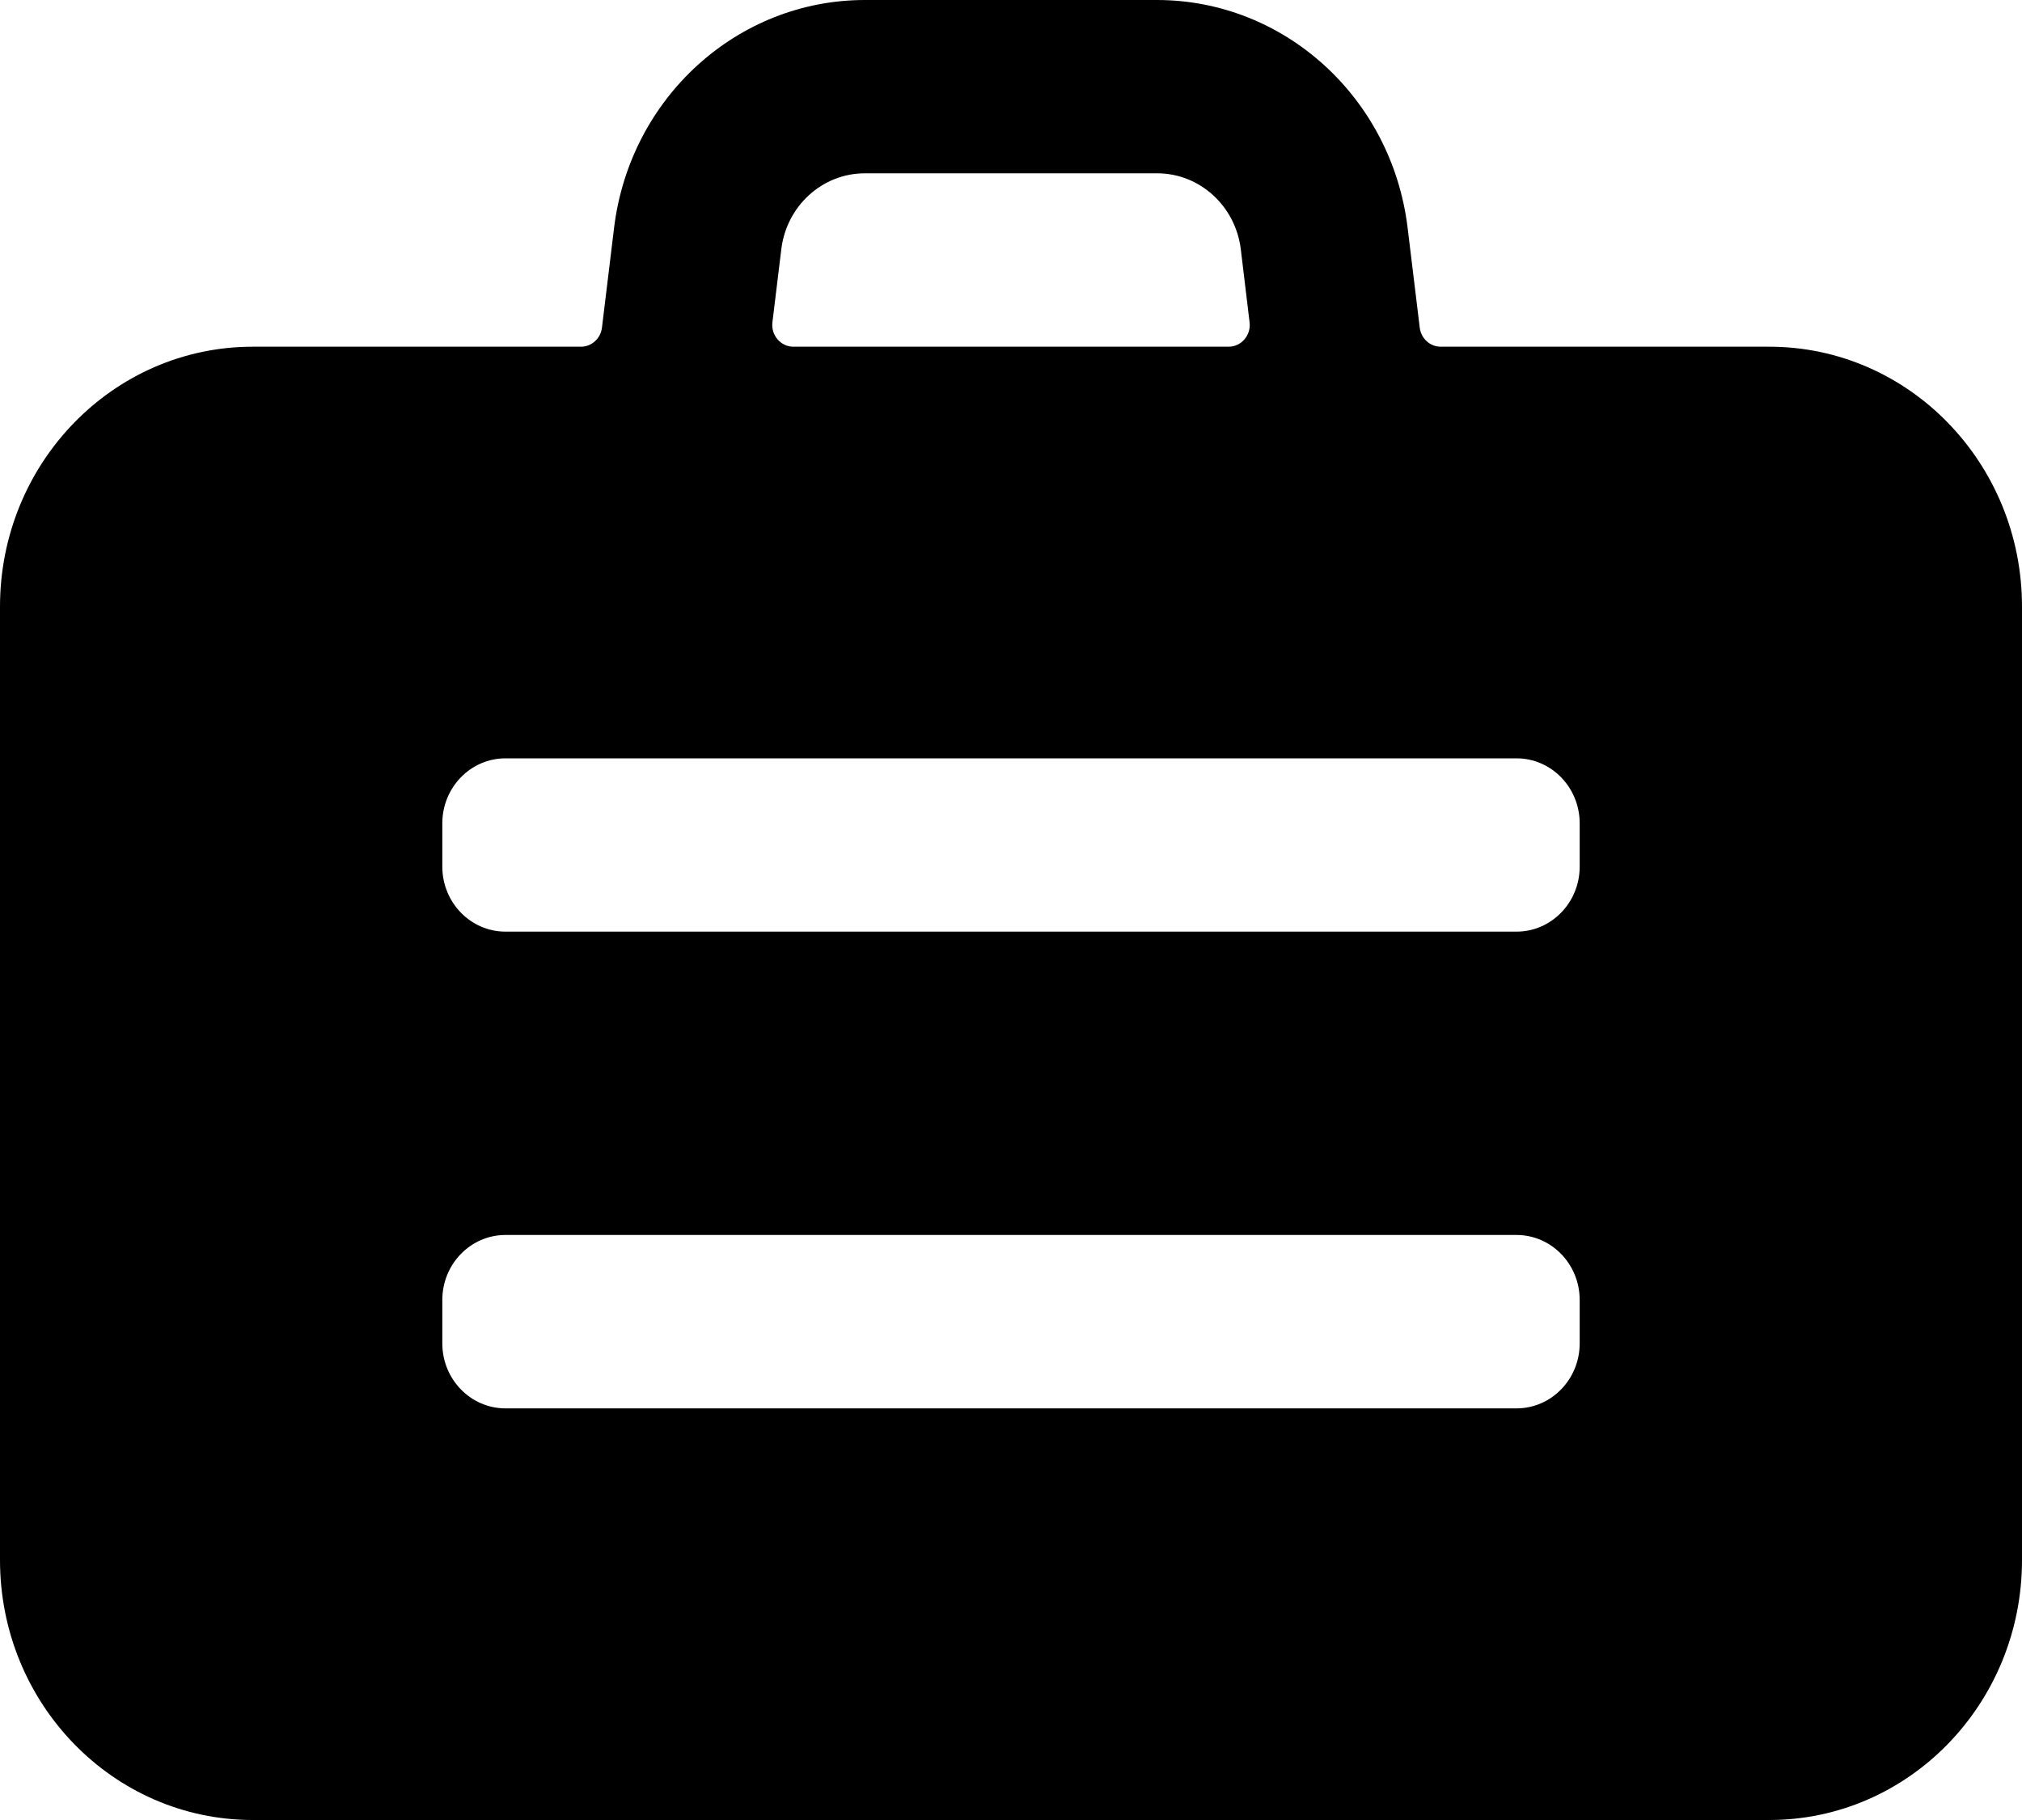
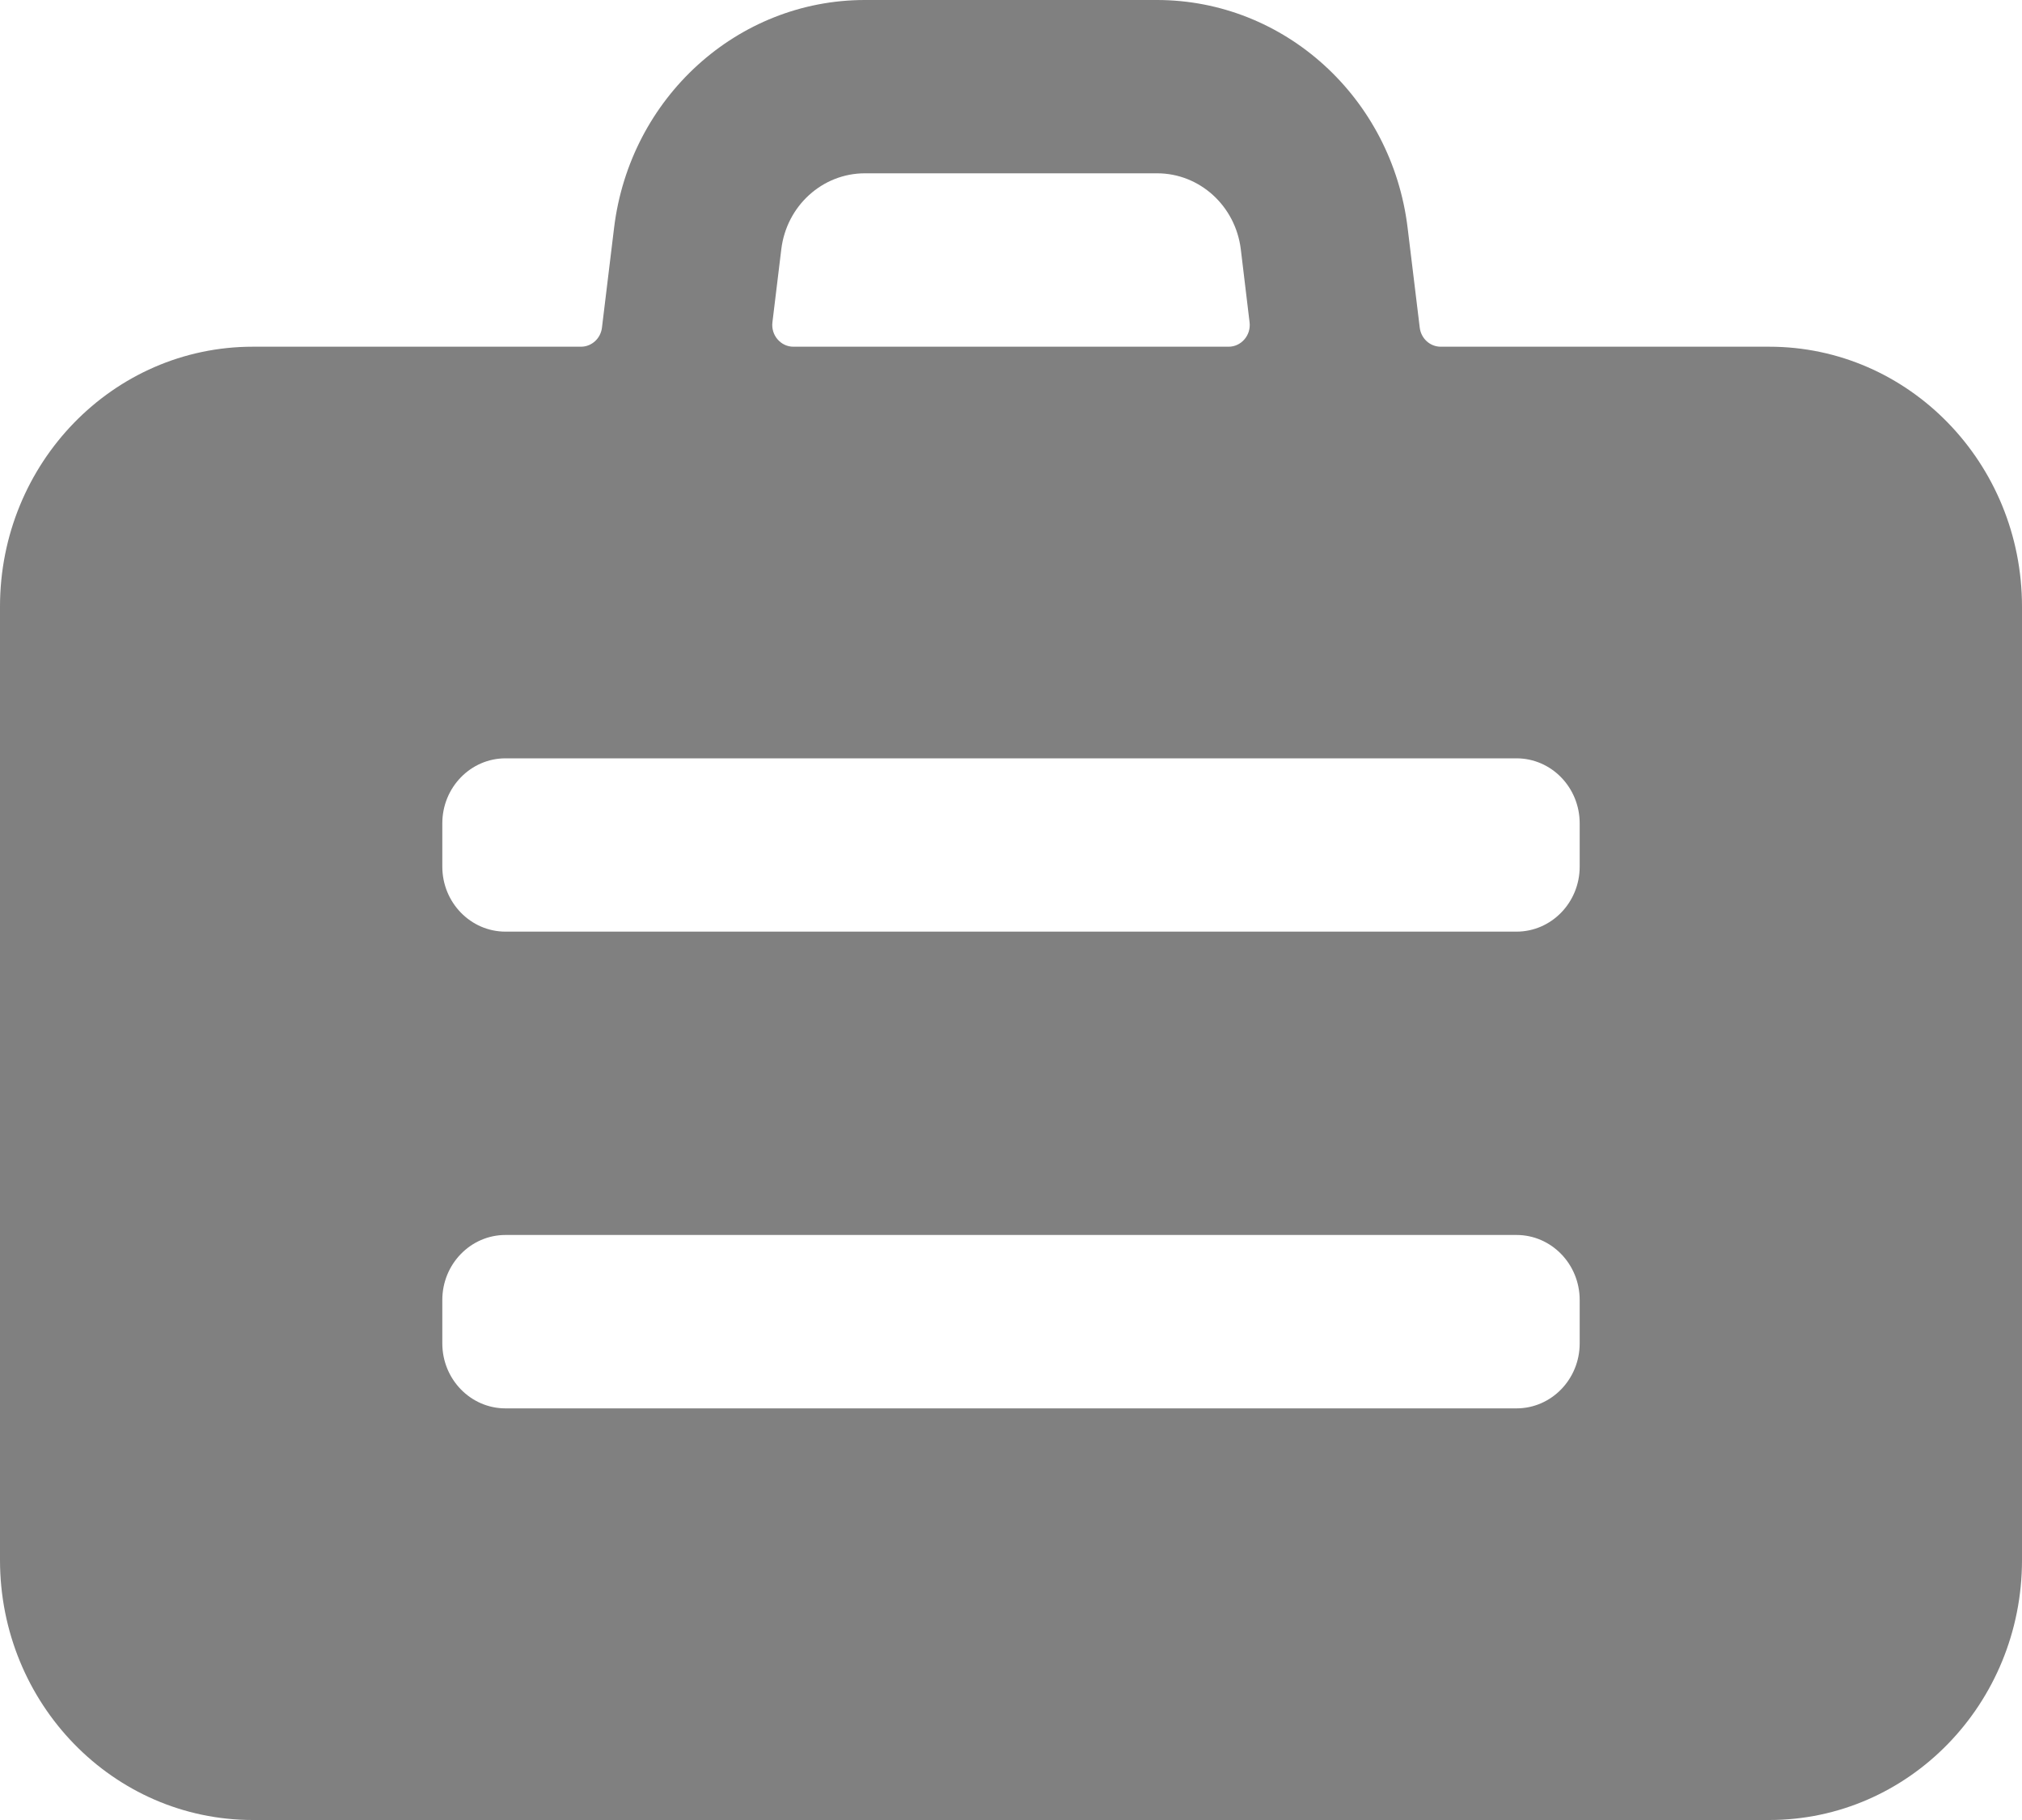
<svg xmlns="http://www.w3.org/2000/svg" width="20" height="18" viewBox="0 0 20 18" fill="none">
  <g id="Group">
    <g id="briefcase">
-       <path id="Shape" fill-rule="evenodd" clip-rule="evenodd" d="M17.5 18H2.5C1.119 18 0 16.849 0 15.429V6C0 4.58 1.119 3.429 2.5 3.429H5.75C5.854 3.427 5.941 3.347 5.954 3.241L6.074 2.253C6.231 0.966 7.294 -6.62888e-05 8.555 3.41274e-09H11.445C12.705 0.001 13.767 0.967 13.923 2.253L14.043 3.241C14.056 3.348 14.145 3.429 14.25 3.429H17.5C18.881 3.429 20 4.58 20 6V15.429C20 16.849 18.881 18 17.5 18ZM8.555 1.714C8.134 1.714 7.78 2.036 7.728 2.465L7.64 3.189C7.633 3.249 7.651 3.31 7.691 3.356C7.73 3.402 7.787 3.429 7.847 3.429H12.153C12.213 3.429 12.27 3.402 12.309 3.356C12.349 3.31 12.367 3.249 12.36 3.189L12.273 2.465C12.22 2.036 11.866 1.714 11.445 1.714H8.555ZM4.375 8.143C4.375 7.788 4.655 7.5 5 7.5H15C15.345 7.5 15.625 7.788 15.625 8.143V8.571C15.625 8.926 15.345 9.214 15 9.214H5C4.655 9.214 4.375 8.926 4.375 8.571V8.143ZM5 12.214C4.655 12.214 4.375 12.502 4.375 12.857V13.286C4.375 13.641 4.655 13.929 5 13.929H15C15.345 13.929 15.625 13.641 15.625 13.286V12.857C15.625 12.502 15.345 12.214 15 12.214H5Z" fill="black" />
+       <path id="Shape" fill-rule="evenodd" clip-rule="evenodd" d="M17.5 18H2.5C1.119 18 0 16.849 0 15.429V6C0 4.58 1.119 3.429 2.5 3.429H5.75C5.854 3.427 5.941 3.347 5.954 3.241L6.074 2.253C6.231 0.966 7.294 -6.62888e-05 8.555 3.41274e-09H11.445C12.705 0.001 13.767 0.967 13.923 2.253L14.043 3.241C14.056 3.348 14.145 3.429 14.25 3.429H17.5C18.881 3.429 20 4.58 20 6V15.429C20 16.849 18.881 18 17.5 18ZM8.555 1.714C8.134 1.714 7.78 2.036 7.728 2.465L7.64 3.189C7.633 3.249 7.651 3.31 7.691 3.356C7.73 3.402 7.787 3.429 7.847 3.429H12.153C12.213 3.429 12.27 3.402 12.309 3.356C12.349 3.31 12.367 3.249 12.36 3.189L12.273 2.465C12.22 2.036 11.866 1.714 11.445 1.714H8.555ZM4.375 8.143C4.375 7.788 4.655 7.5 5 7.5H15C15.345 7.5 15.625 7.788 15.625 8.143V8.571C15.625 8.926 15.345 9.214 15 9.214H5C4.655 9.214 4.375 8.926 4.375 8.571V8.143ZM5 12.214C4.655 12.214 4.375 12.502 4.375 12.857V13.286C4.375 13.641 4.655 13.929 5 13.929H15C15.345 13.929 15.625 13.641 15.625 13.286V12.857C15.625 12.502 15.345 12.214 15 12.214H5Z" fill="gray" />
    </g>
  </g>
</svg>
